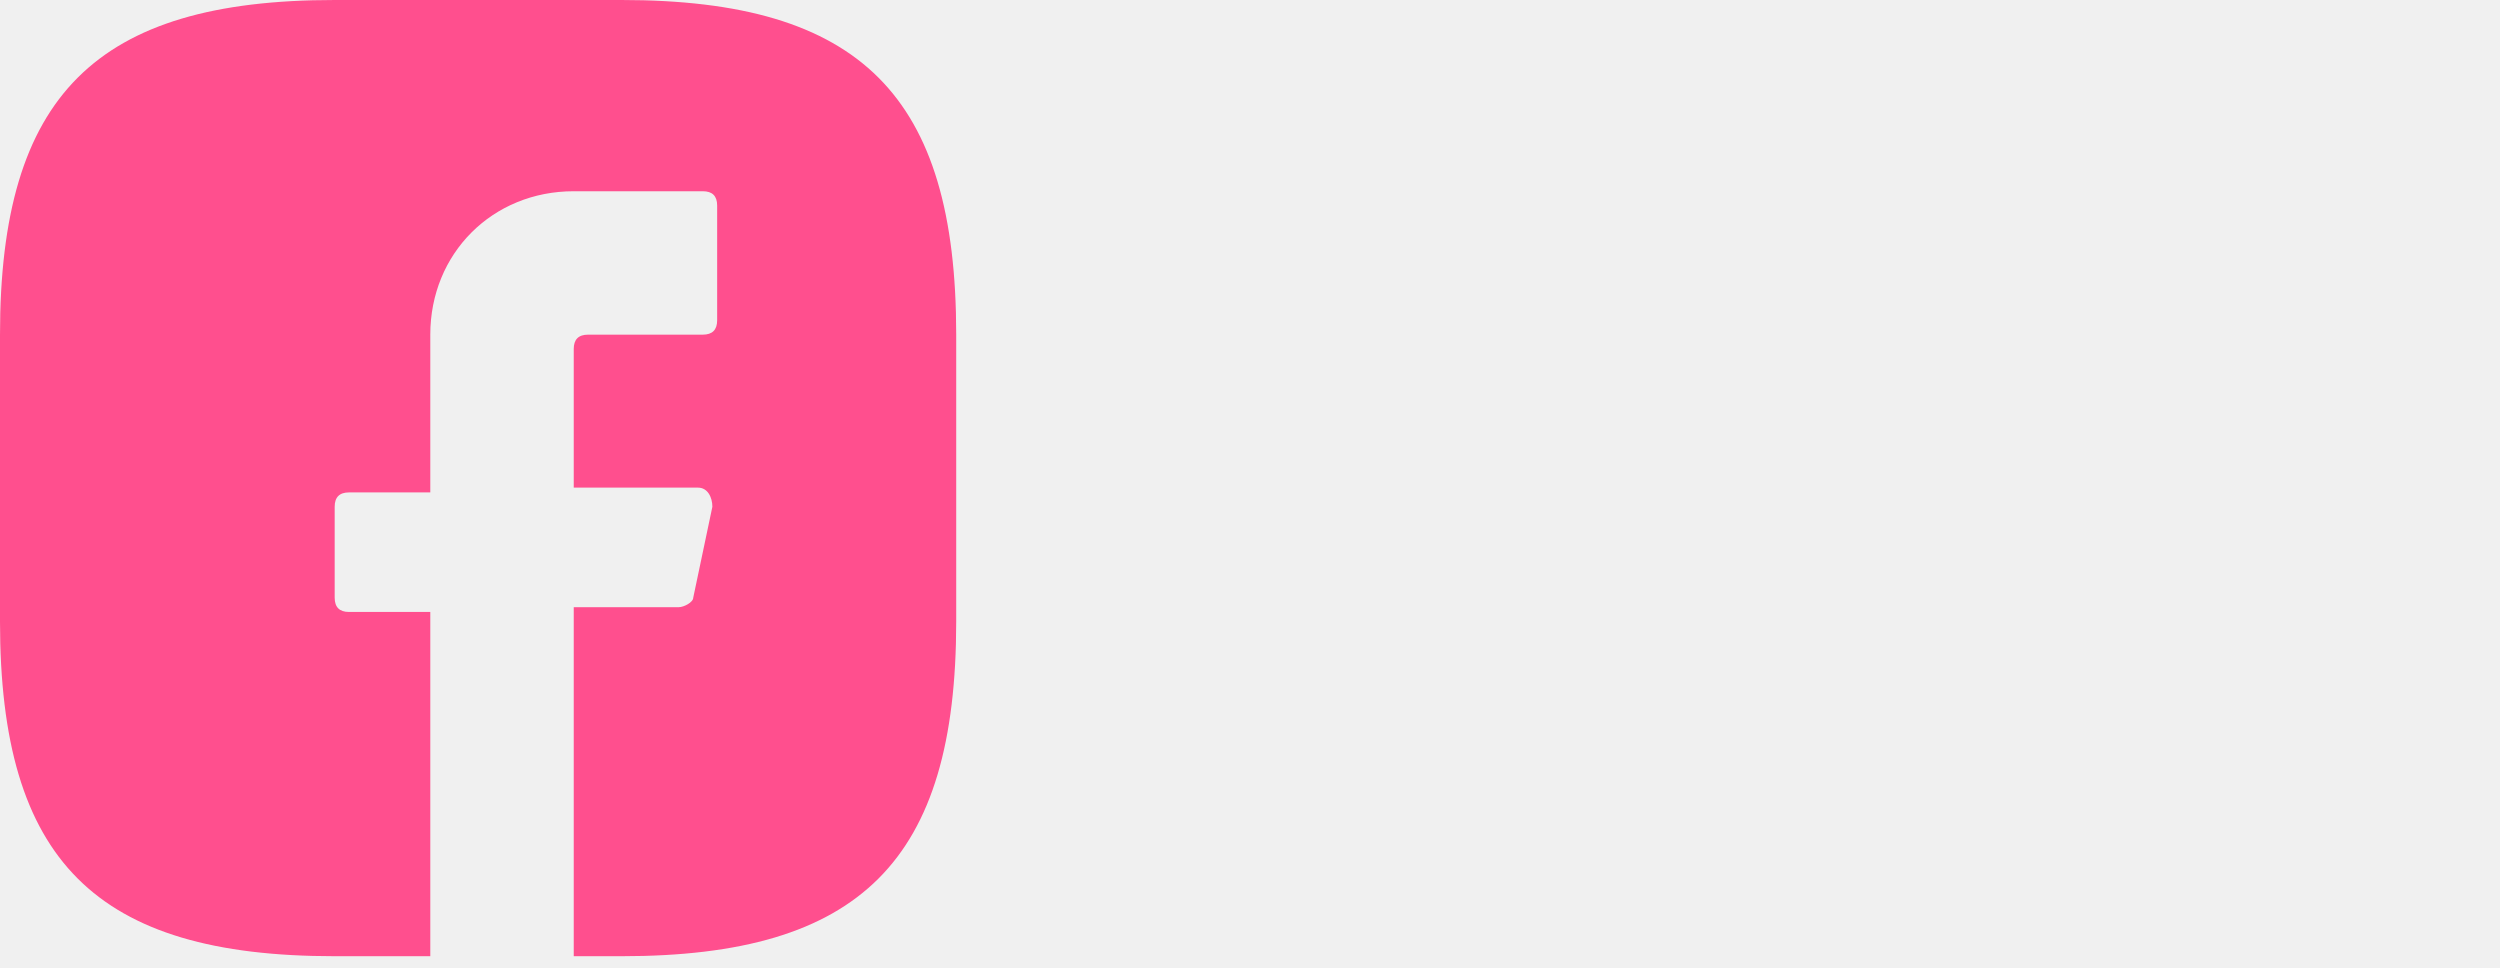
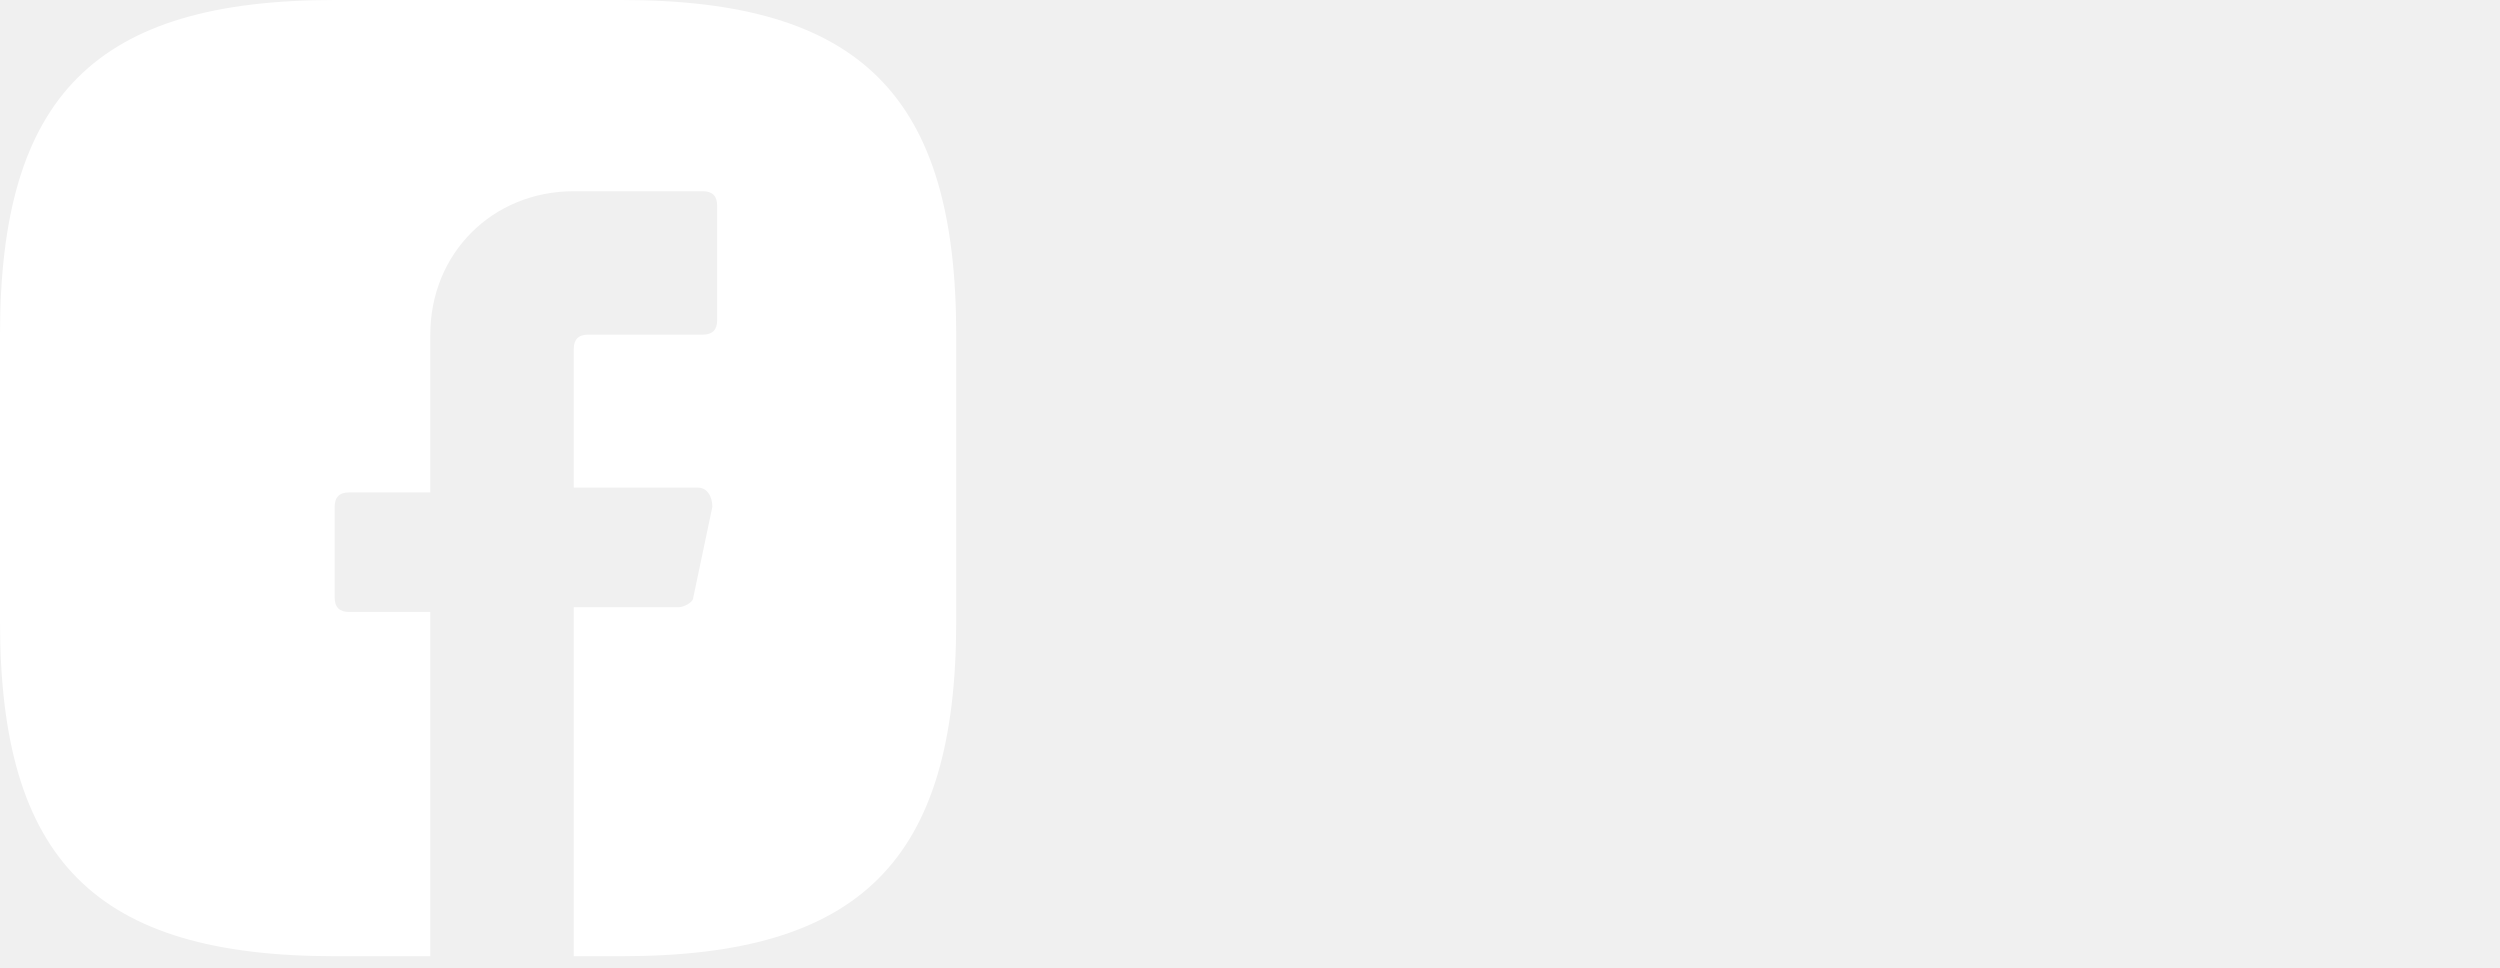
<svg xmlns="http://www.w3.org/2000/svg" width="930" height="360" viewBox="0 0 93 36" fill="none">
-   <path fill-rule="evenodd" clip-rule="evenodd" d="M12.45 35.571H23.121C32.014 35.571 35.571 32.014 35.571 23.121V12.45C35.571 3.557 32.014 0 23.121 0H12.45C3.557 0 0 3.557 0 12.45V23.121C0 32.014 3.557 35.571 12.45 35.571ZM21.343 18.14V12.983C21.343 12.627 21.52 12.449 21.876 12.449H26.145C26.5 12.449 26.678 12.271 26.678 11.916V7.647C26.678 7.291 26.5 7.114 26.145 7.114H21.343C18.319 7.114 16.007 9.426 16.007 12.449V18.318H12.983C12.628 18.318 12.45 18.496 12.45 18.852V22.231C12.45 22.587 12.628 22.765 12.983 22.765H16.007V35.57H21.343V22.587H25.255C25.433 22.587 25.789 22.409 25.789 22.231L26.5 18.852C26.5 18.496 26.322 18.14 25.967 18.14H21.343Z" fill="#FF4F8E" />
+   <path fill-rule="evenodd" clip-rule="evenodd" d="M12.45 35.571H23.121C32.014 35.571 35.571 32.014 35.571 23.121V12.45C35.571 3.557 32.014 0 23.121 0H12.45C3.557 0 0 3.557 0 12.45V23.121C0 32.014 3.557 35.571 12.45 35.571ZM21.343 18.14V12.983C21.343 12.627 21.52 12.449 21.876 12.449H26.145C26.5 12.449 26.678 12.271 26.678 11.916V7.647C26.678 7.291 26.5 7.114 26.145 7.114H21.343C18.319 7.114 16.007 9.426 16.007 12.449V18.318H12.983C12.628 18.318 12.45 18.496 12.45 18.852V22.231C12.45 22.587 12.628 22.765 12.983 22.765H16.007V35.57H21.343V22.587H25.255C25.433 22.587 25.789 22.409 25.789 22.231L26.5 18.852C26.5 18.496 26.322 18.14 25.967 18.14H21.343Z" fill="#FFFFFF" />
</svg>
